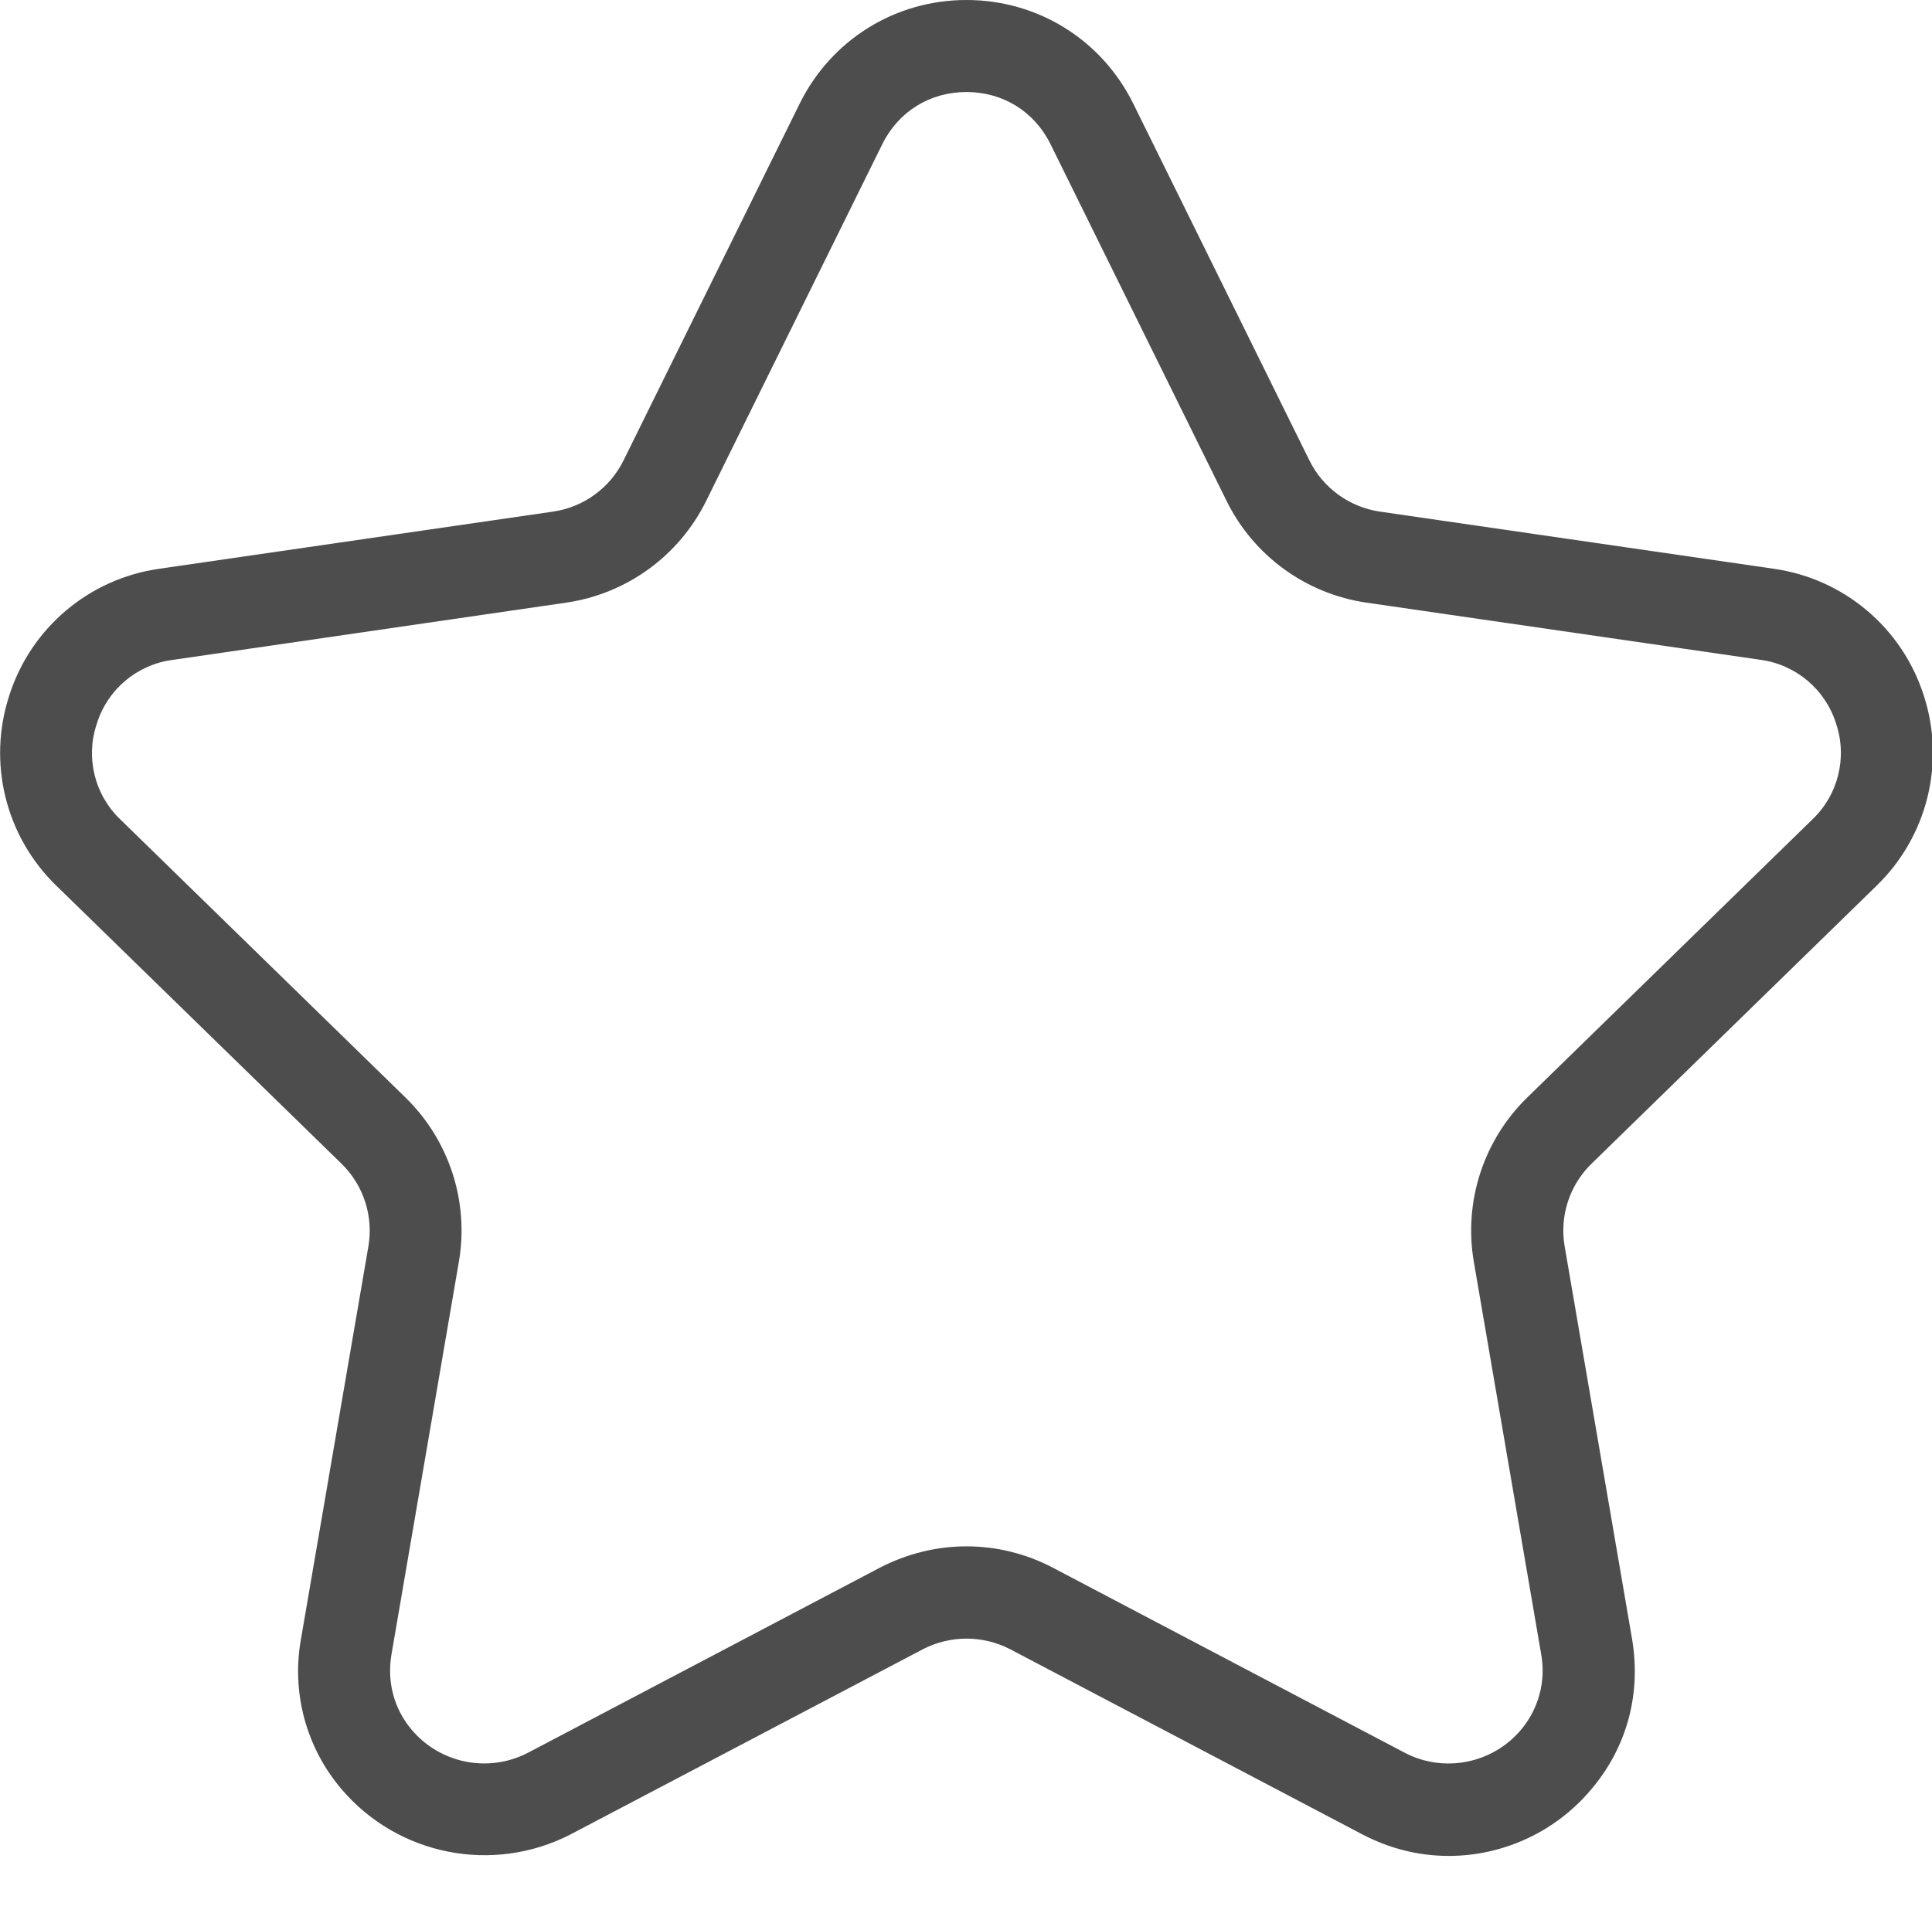
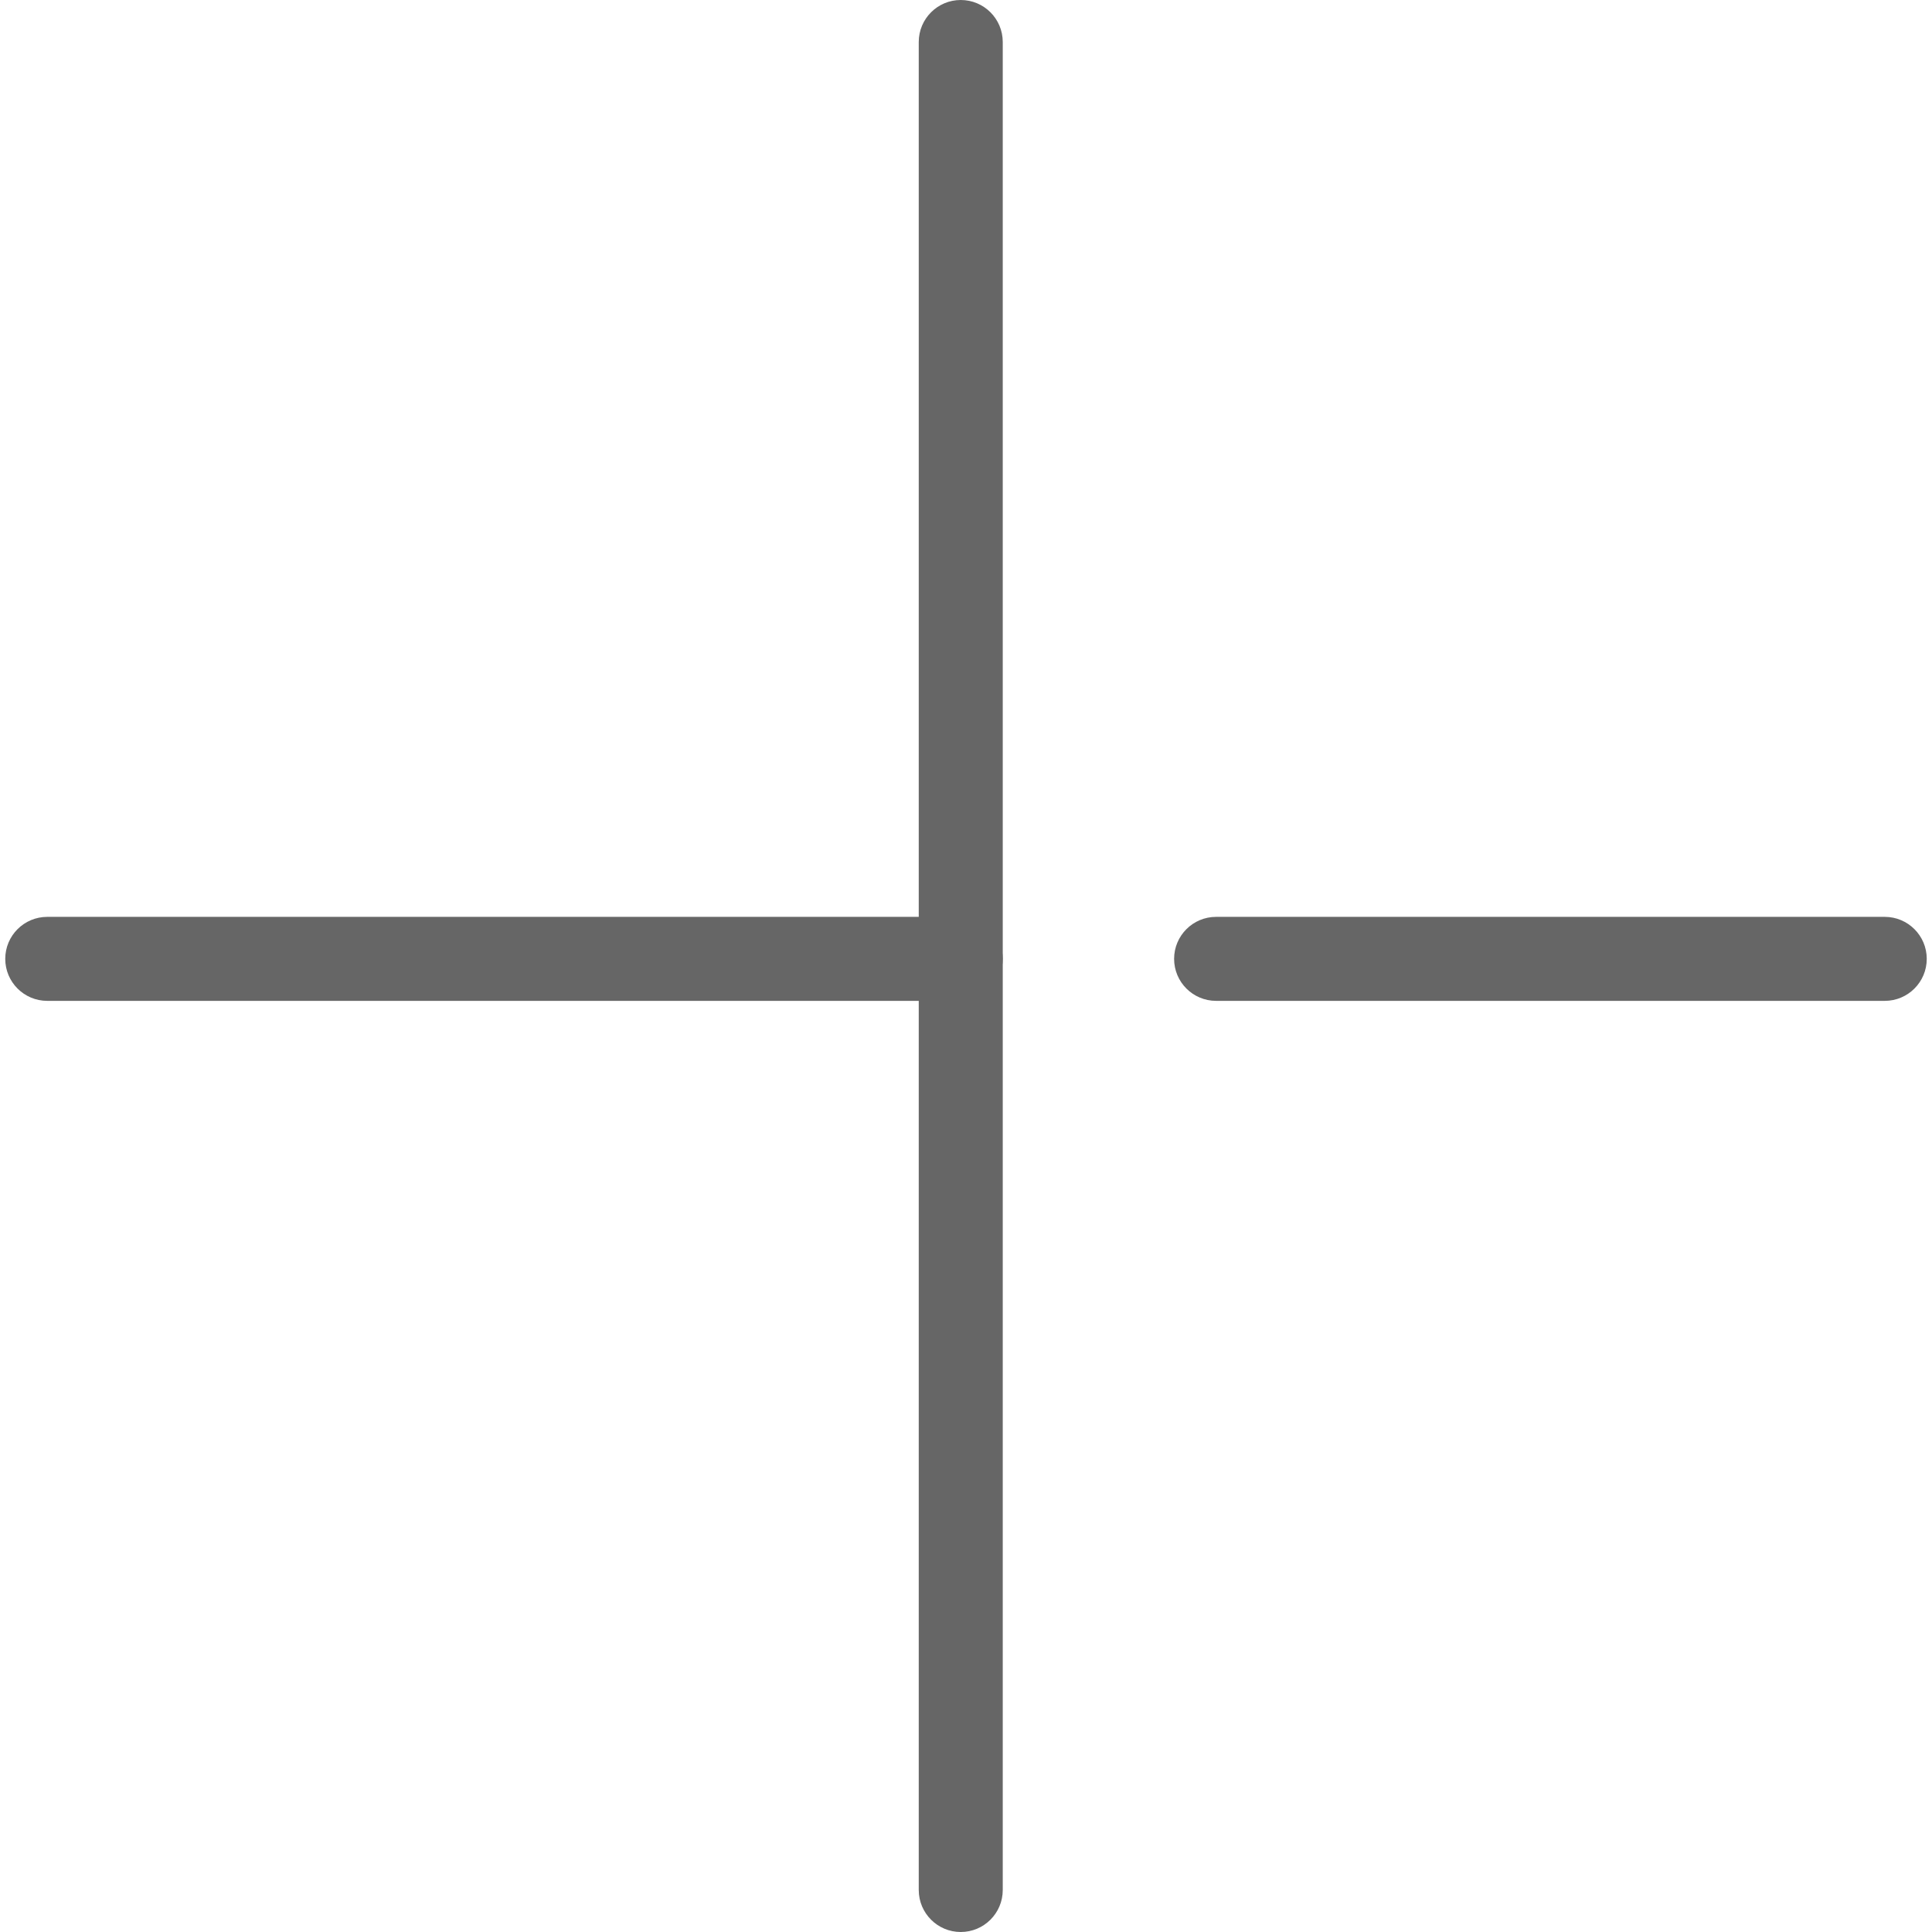
- <svg xmlns="http://www.w3.org/2000/svg" class="icon" width="200px" height="199.80px" viewBox="0 0 1025 1024" version="1.1">
-   <path d="M768.684 984.896c-15.936 0-31.36-3.84-45.952-11.456l-186.816-98.24a50.432 50.432 0 0 0-46.272 0L302.764 973.44a99.712 99.712 0 0 1-121.6-24 96.448 96.448 0 0 1-21.44-79.936l35.712-208.064a49.664 49.664 0 0 0-14.4-44.032L29.868 470.016a98.112 98.112 0 0 1-24.896-101.12A97.92 97.92 0 0 1 84.524 301.824l208.96-30.336a49.664 49.664 0 0 0 37.376-27.264L424.3 54.912C441.068 21.056 474.924 0 512.748 0s71.68 21.056 88.448 54.912l93.44 189.312a49.792 49.792 0 0 0 37.376 27.264l209.024 30.336a97.984 97.984 0 0 1 79.552 67.072 98.24 98.24 0 0 1-24.96 101.12l-151.104 147.392a49.472 49.472 0 0 0-14.4 44.032l35.712 208.064c4.992 29.184-2.56 57.536-21.504 79.936a98.752 98.752 0 0 1-75.648 35.456z m-255.936-164.288c16 0 31.872 3.968 45.824 11.328l186.88 98.304a50.304 50.304 0 0 0 61.504-12.288 48.704 48.704 0 0 0 10.688-40.192l-35.712-208.128A98.56 98.56 0 0 1 810.284 582.4l151.104-147.392A48.768 48.768 0 0 0 974.124 384a48.896 48.896 0 0 0-40.128-33.856l-209.024-30.336a98.56 98.56 0 0 1-74.176-53.888l-93.44-189.376C548.78 59.136 532.076 48.832 512.748 48.832s-36.096 10.304-44.672 27.712l-93.44 189.312a98.688 98.688 0 0 1-74.24 53.952l-208.896 30.4A48.64 48.64 0 0 0 51.372 384a48.64 48.64 0 0 0 12.544 50.944L215.084 582.4c23.232 22.656 33.856 55.296 28.352 87.232l-35.712 208.128c-2.56 14.72 1.28 29.056 10.688 40.192a50.368 50.368 0 0 0 61.504 12.288l186.88-98.304c14.208-7.36 29.952-11.328 45.952-11.328z" fill="#4D4D4D" />
+ <svg xmlns="http://www.w3.org/2000/svg" class="icon" width="200px" height="200.00px" viewBox="0 0 1024 1024" version="1.1">
+   <path d="M998.957 530.477H644.563a22.261 22.261 0 0 1 0-44.522h354.393a22.261 22.261 0 1 1 0 44.522zM509.217 530.477H25.043a22.261 22.261 0 0 1 0-44.522h484.174a22.261 22.261 0 1 1 0 44.522z" fill="#666666" />
+   <path d="M509.217 1024a22.261 22.261 0 0 1-22.261-22.261V22.261a22.261 22.261 0 0 1 44.522 0v979.478a22.261 22.261 0 0 1-22.261 22.261z" fill="#666666" />
</svg>
